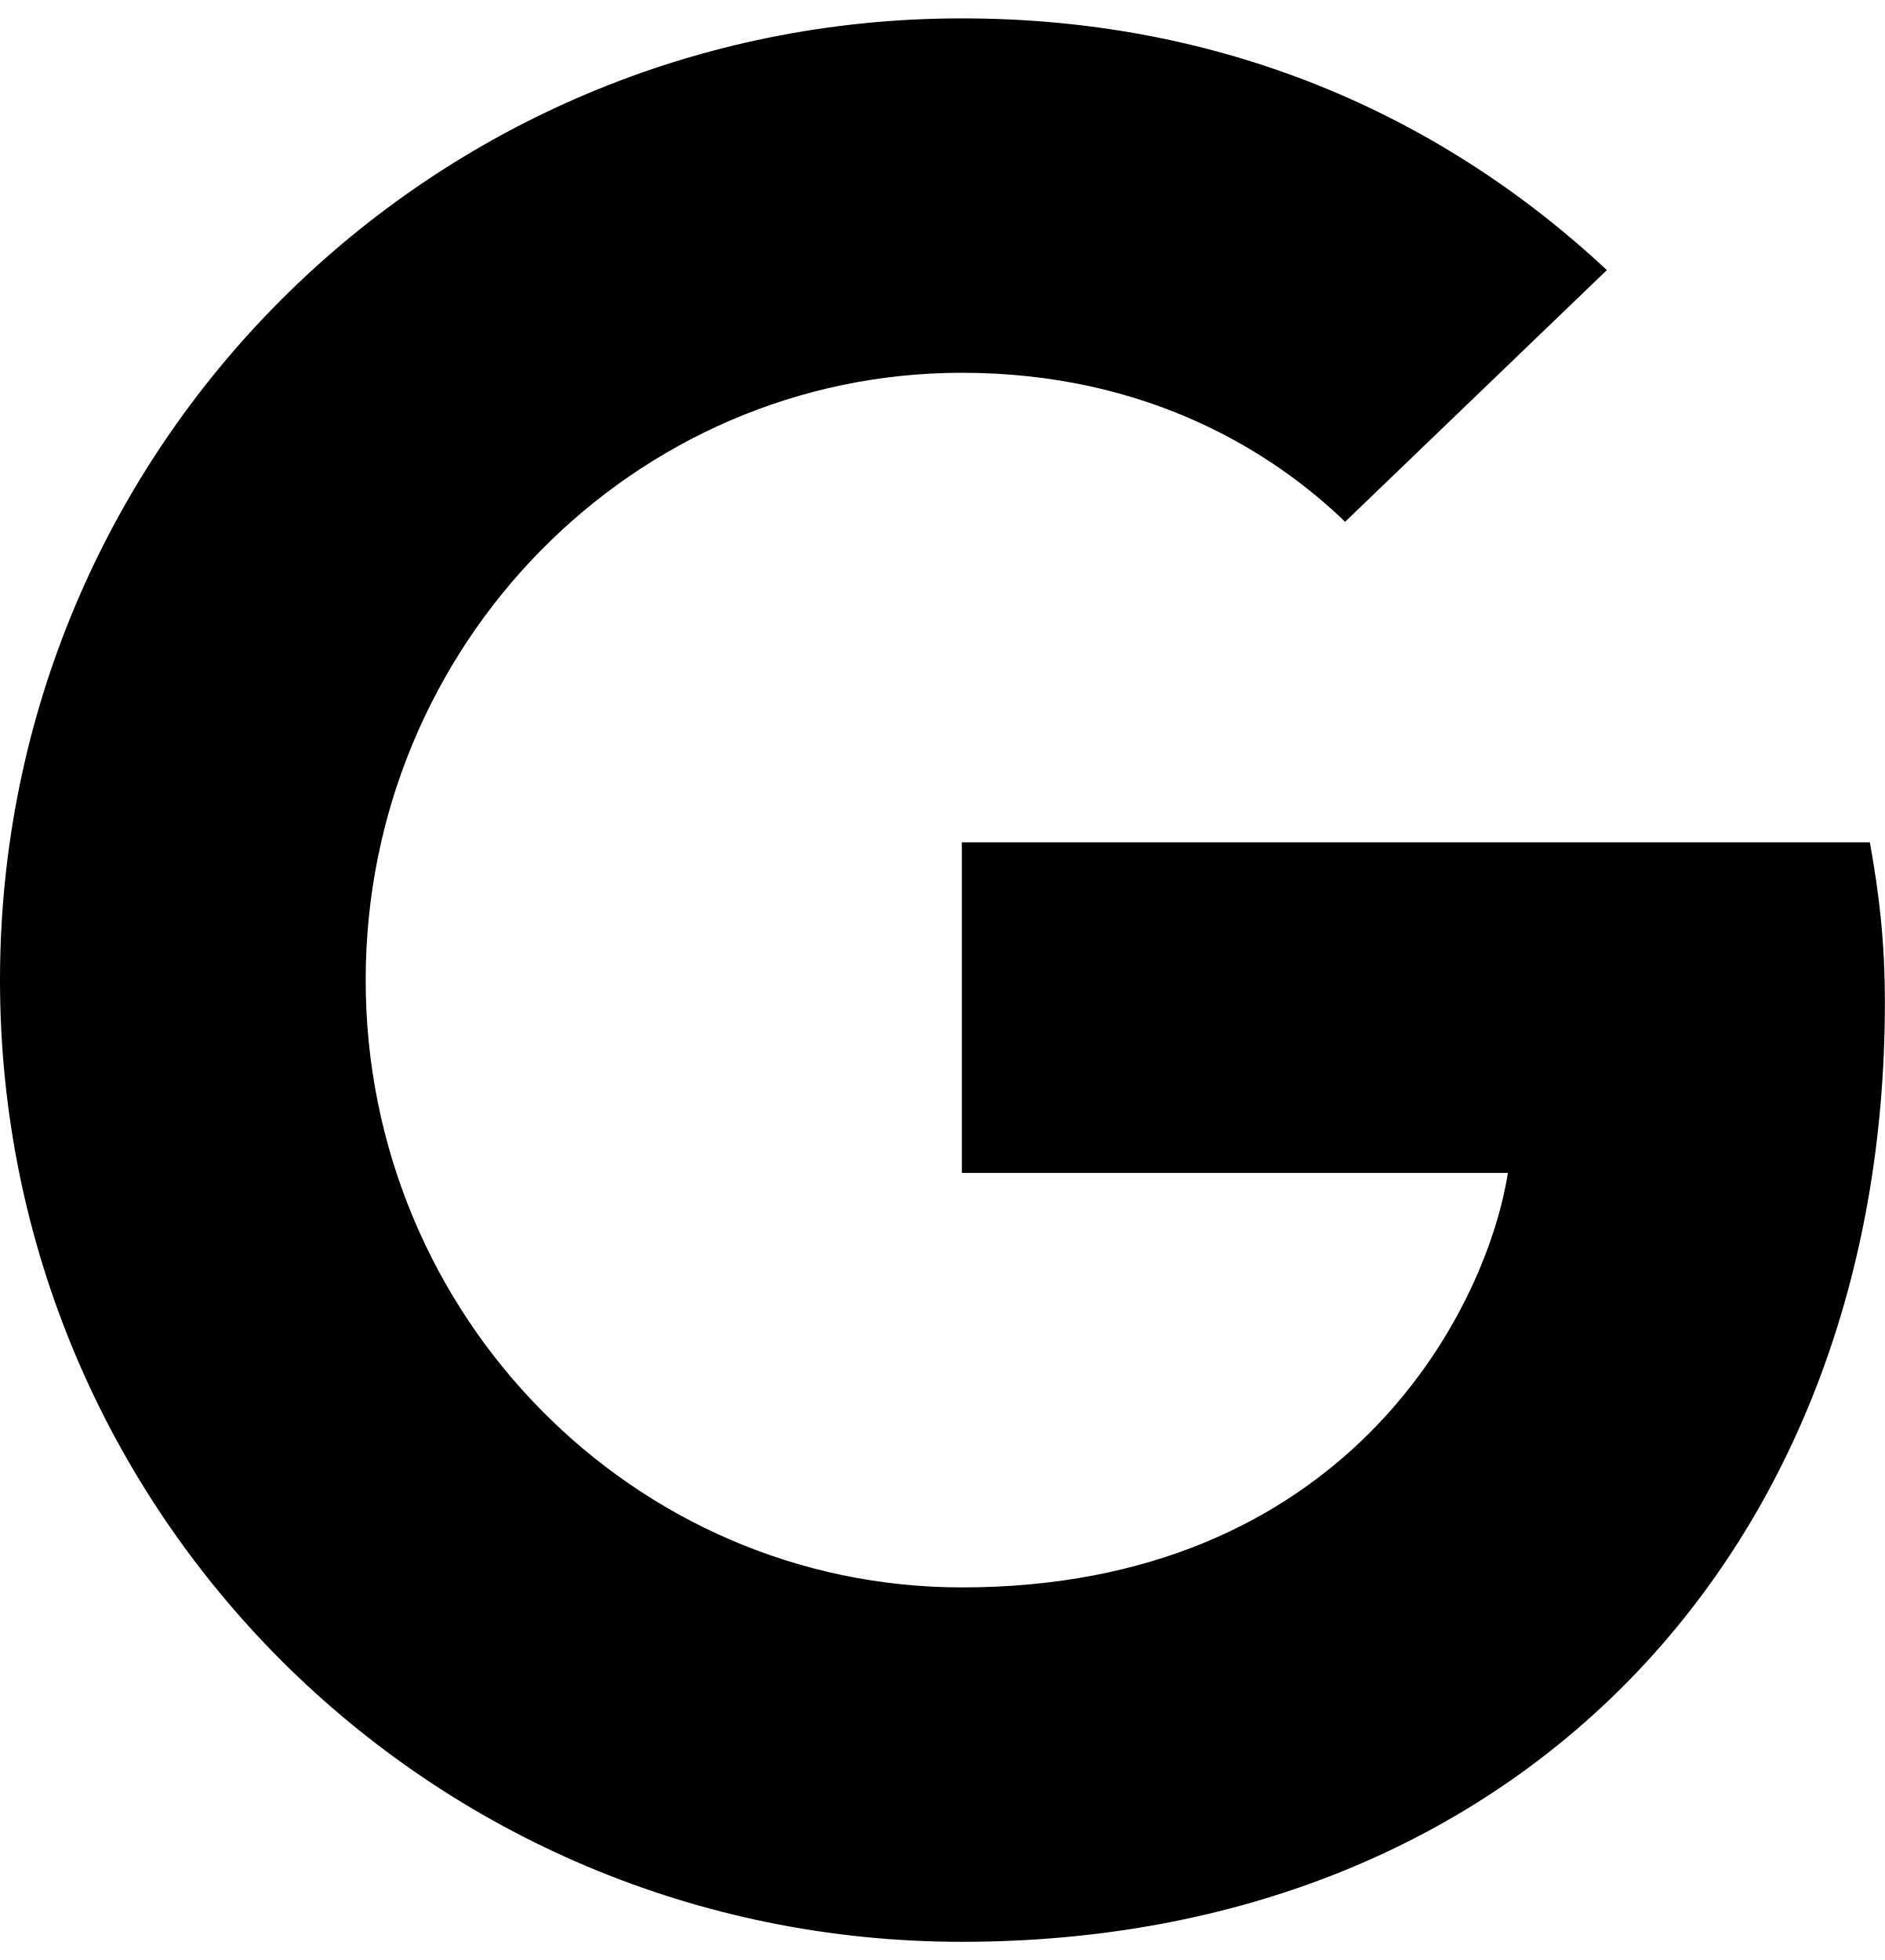
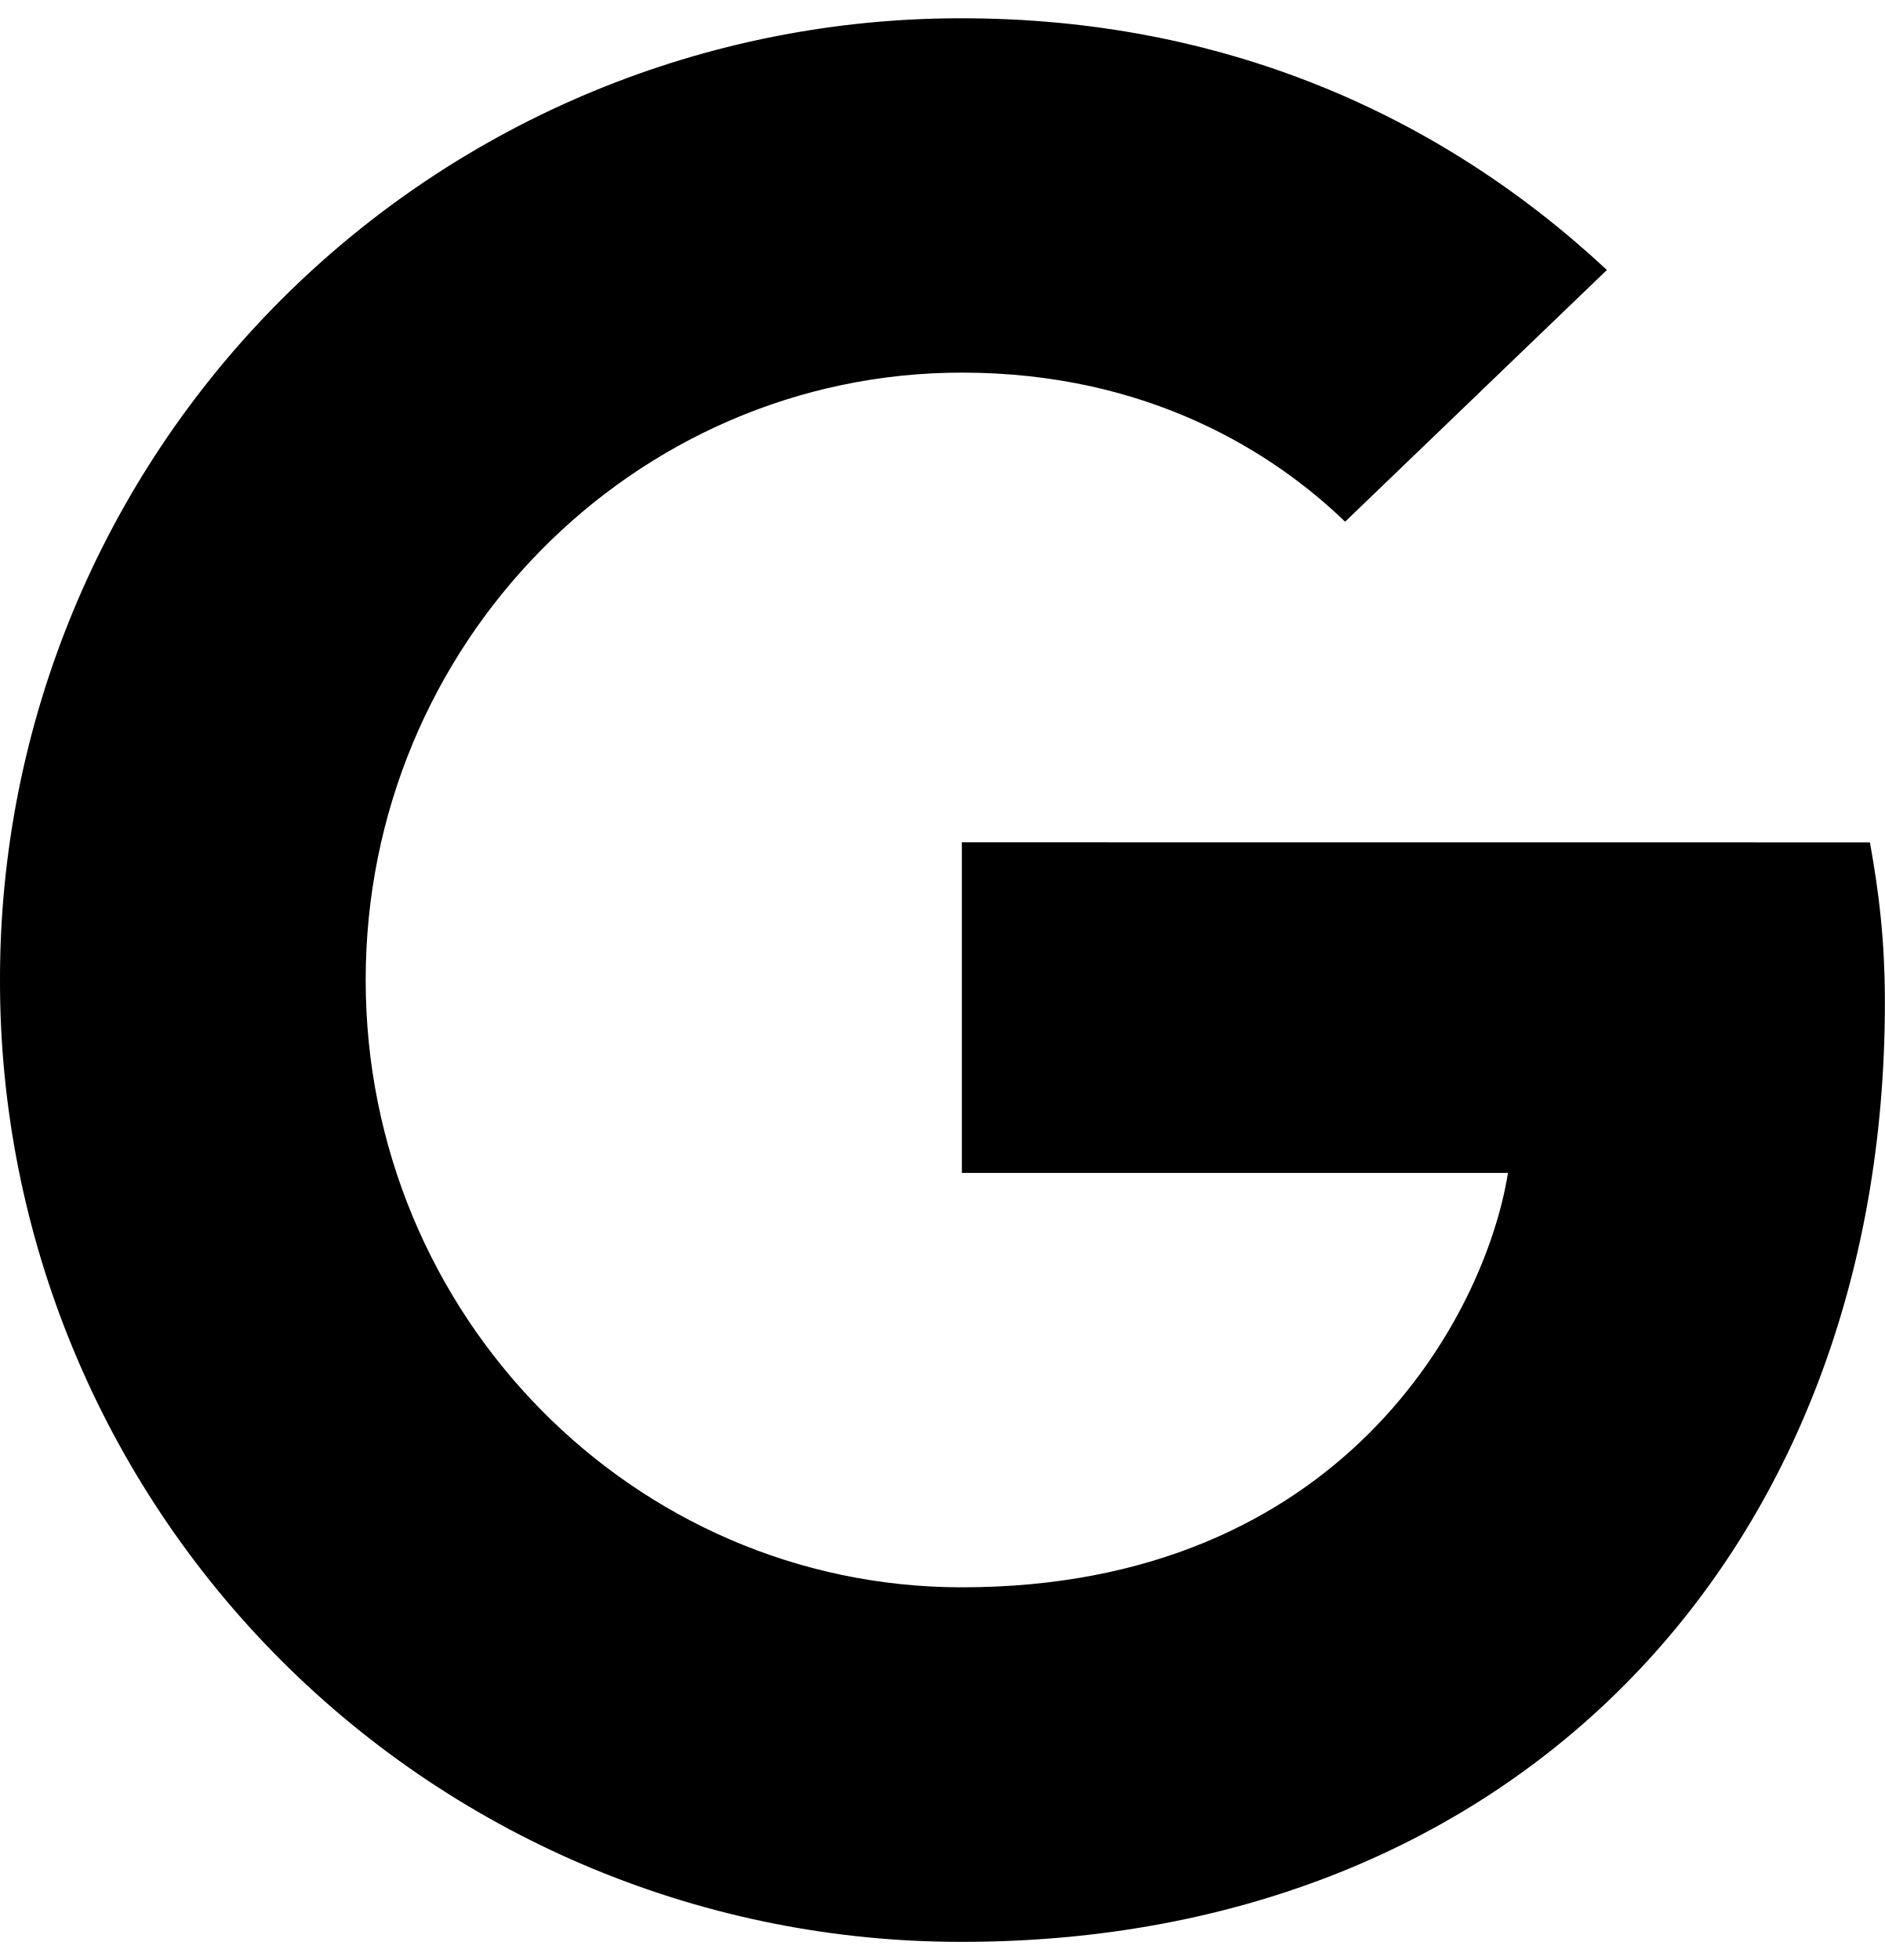
- <svg xmlns="http://www.w3.org/2000/svg" width="25" height="26" version="1.1" viewBox="0 -49.286 25.195 25.714">
-   <g fill="#000000">
-     <path d="M12.857,11.016v4.42h7.299c-0.301,1.892 -2.21,5.541 -7.299,5.541c-4.386,0 -7.969,-3.633 -7.969,-8.119c0,-4.487 3.583,-8.119 7.969,-8.119c2.494,0 4.169,1.071 5.123,1.992l3.499,-3.365c-2.243,-2.093 -5.156,-3.365 -8.622,-3.365c-7.115,0 -12.857,5.742 -12.857,12.857c0,7.115 5.742,12.857 12.857,12.857c7.416,0 12.338,-5.223 12.338,-12.556c0,-0.854 -0.084,-1.49 -0.201,-2.143Z" transform="translate(0, -49.2858)" />
-   </g>
+ <svg xmlns="http://www.w3.org/2000/svg" width="25" height="26" viewBox="0 -49.286 25.195 25.714">
+   <path d="M12.857-38.27v4.42h7.3c-.302 1.891-2.21 5.54-7.3 5.54-4.386 0-7.969-3.632-7.969-8.119 0-4.486 3.583-8.12 7.97-8.12 2.494 0 4.168 1.072 5.122 1.993l3.499-3.365c-2.243-2.093-5.156-3.365-8.622-3.365A12.84 12.84 0 0 0 0-36.429 12.84 12.84 0 0 0 12.857-23.57c7.417 0 12.338-5.224 12.338-12.556 0-.854-.083-1.49-.2-2.143z" />
</svg>
